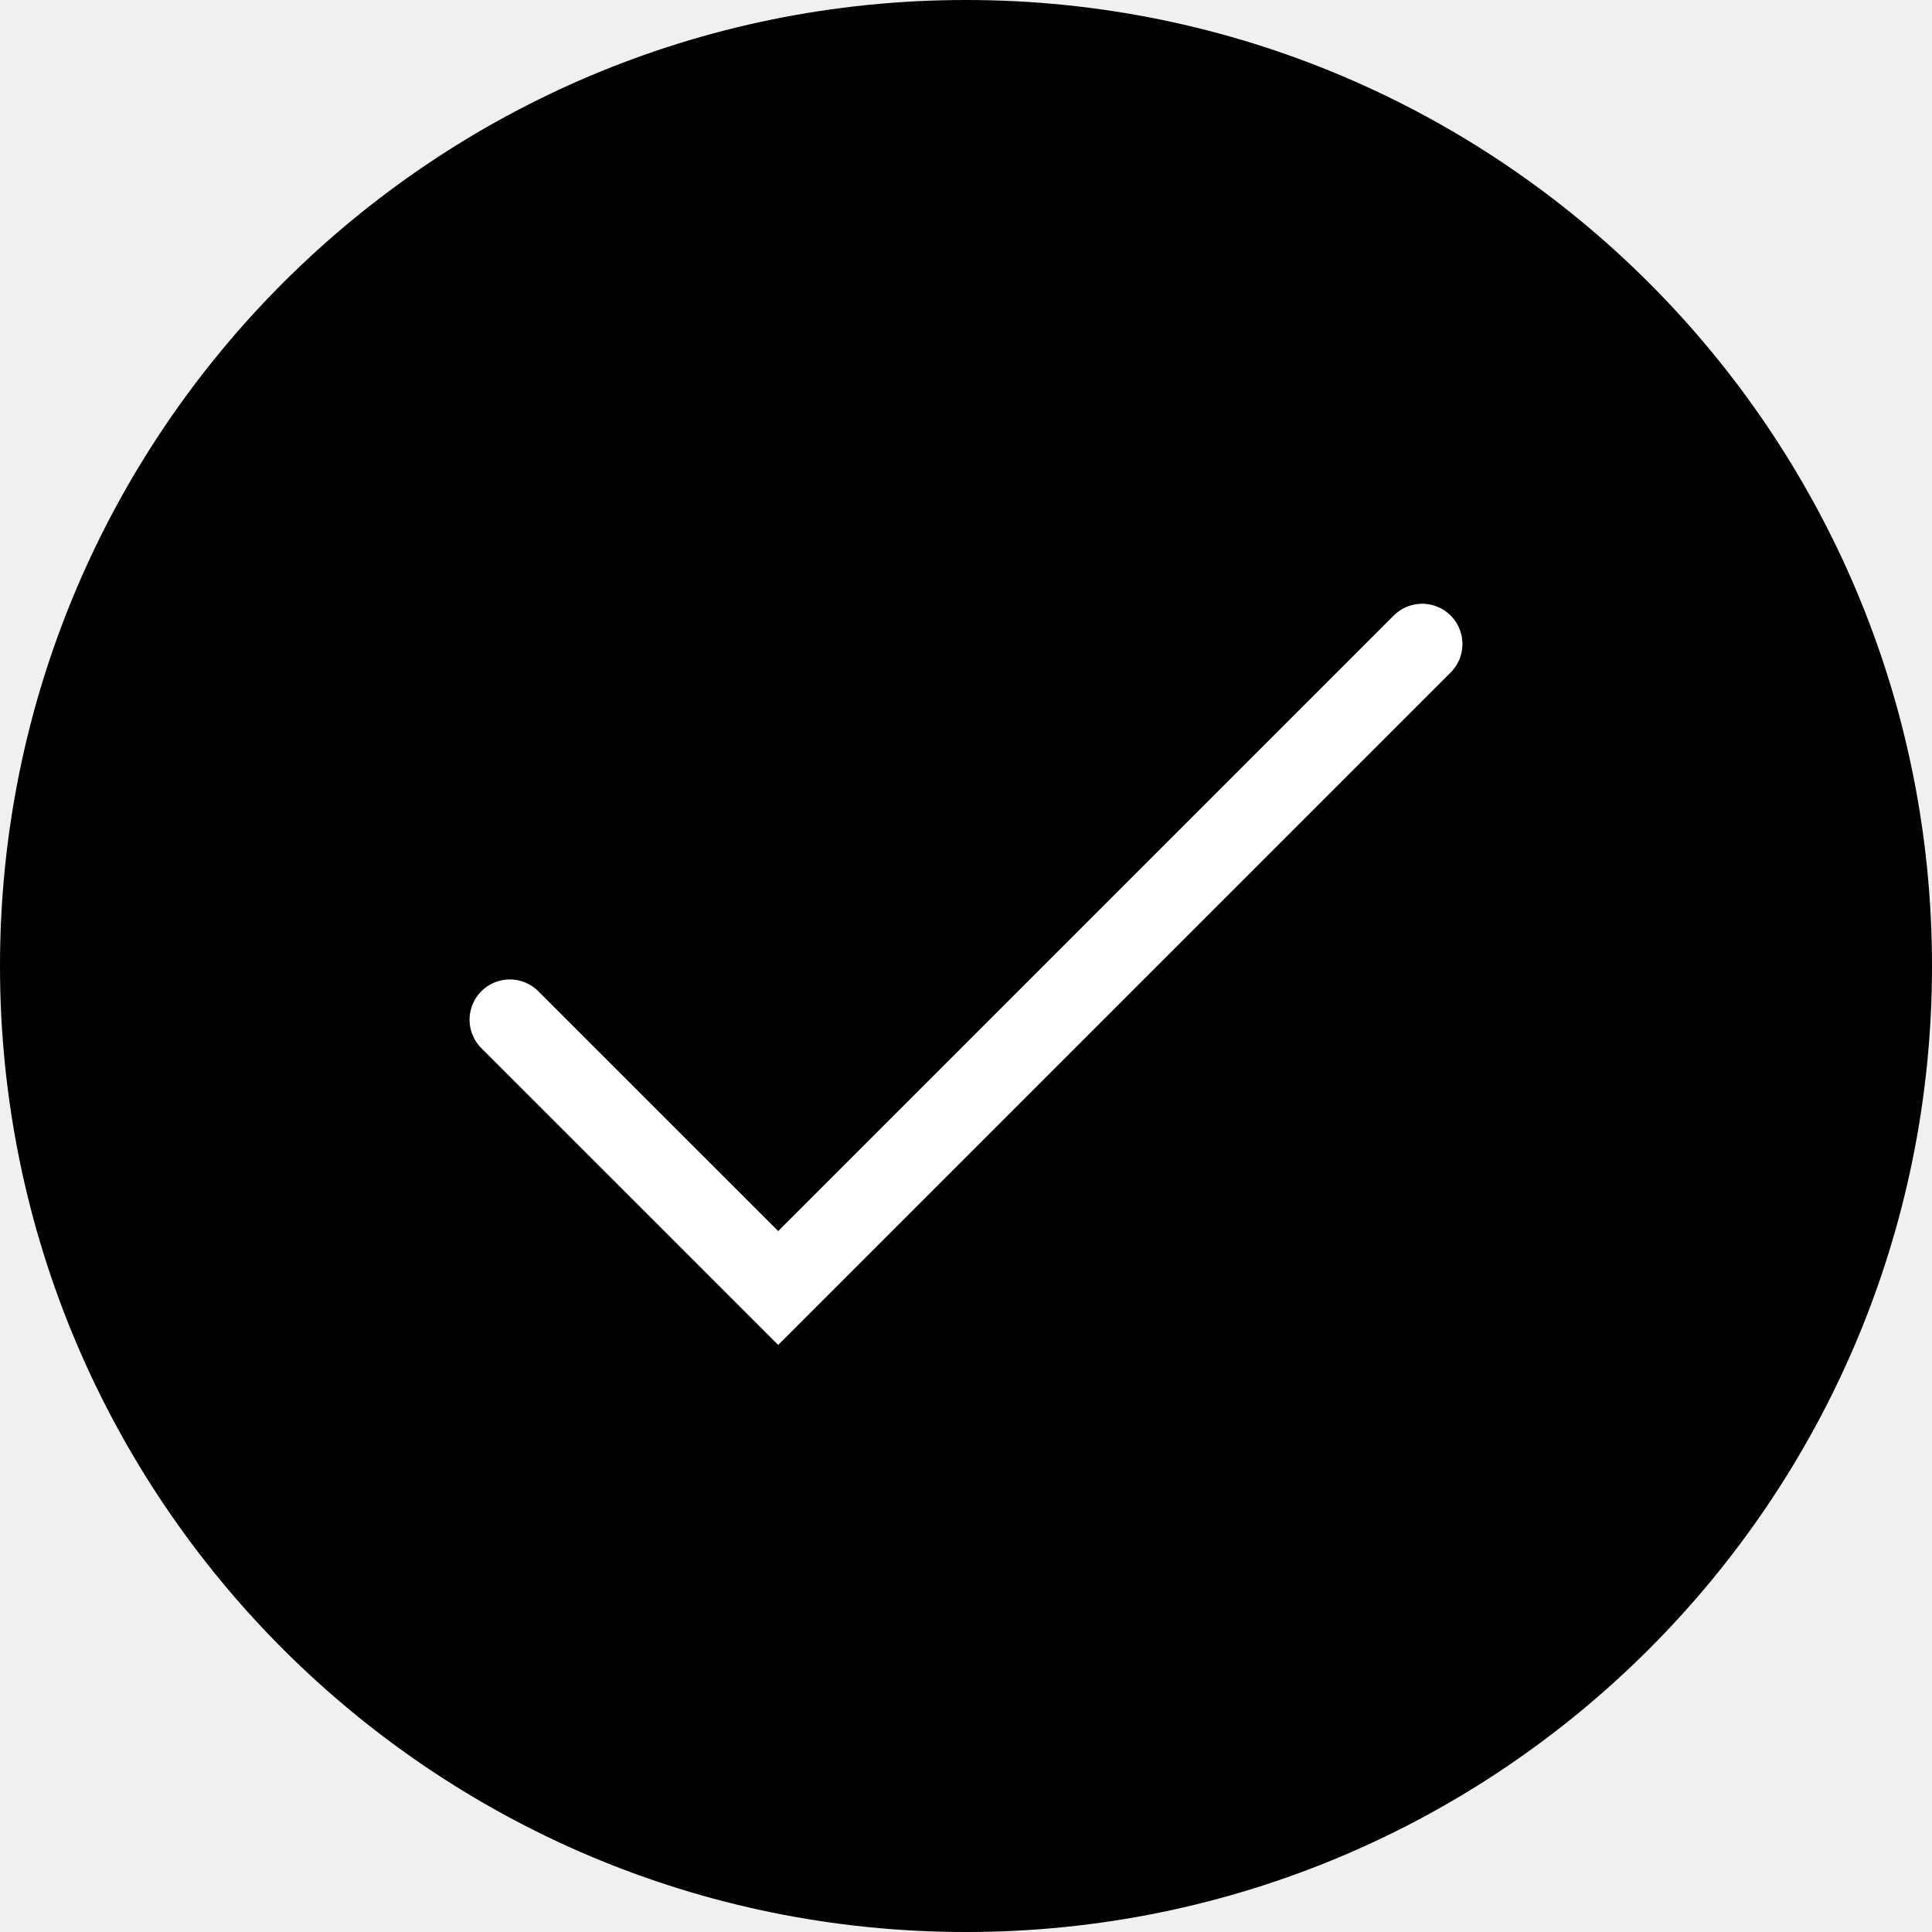
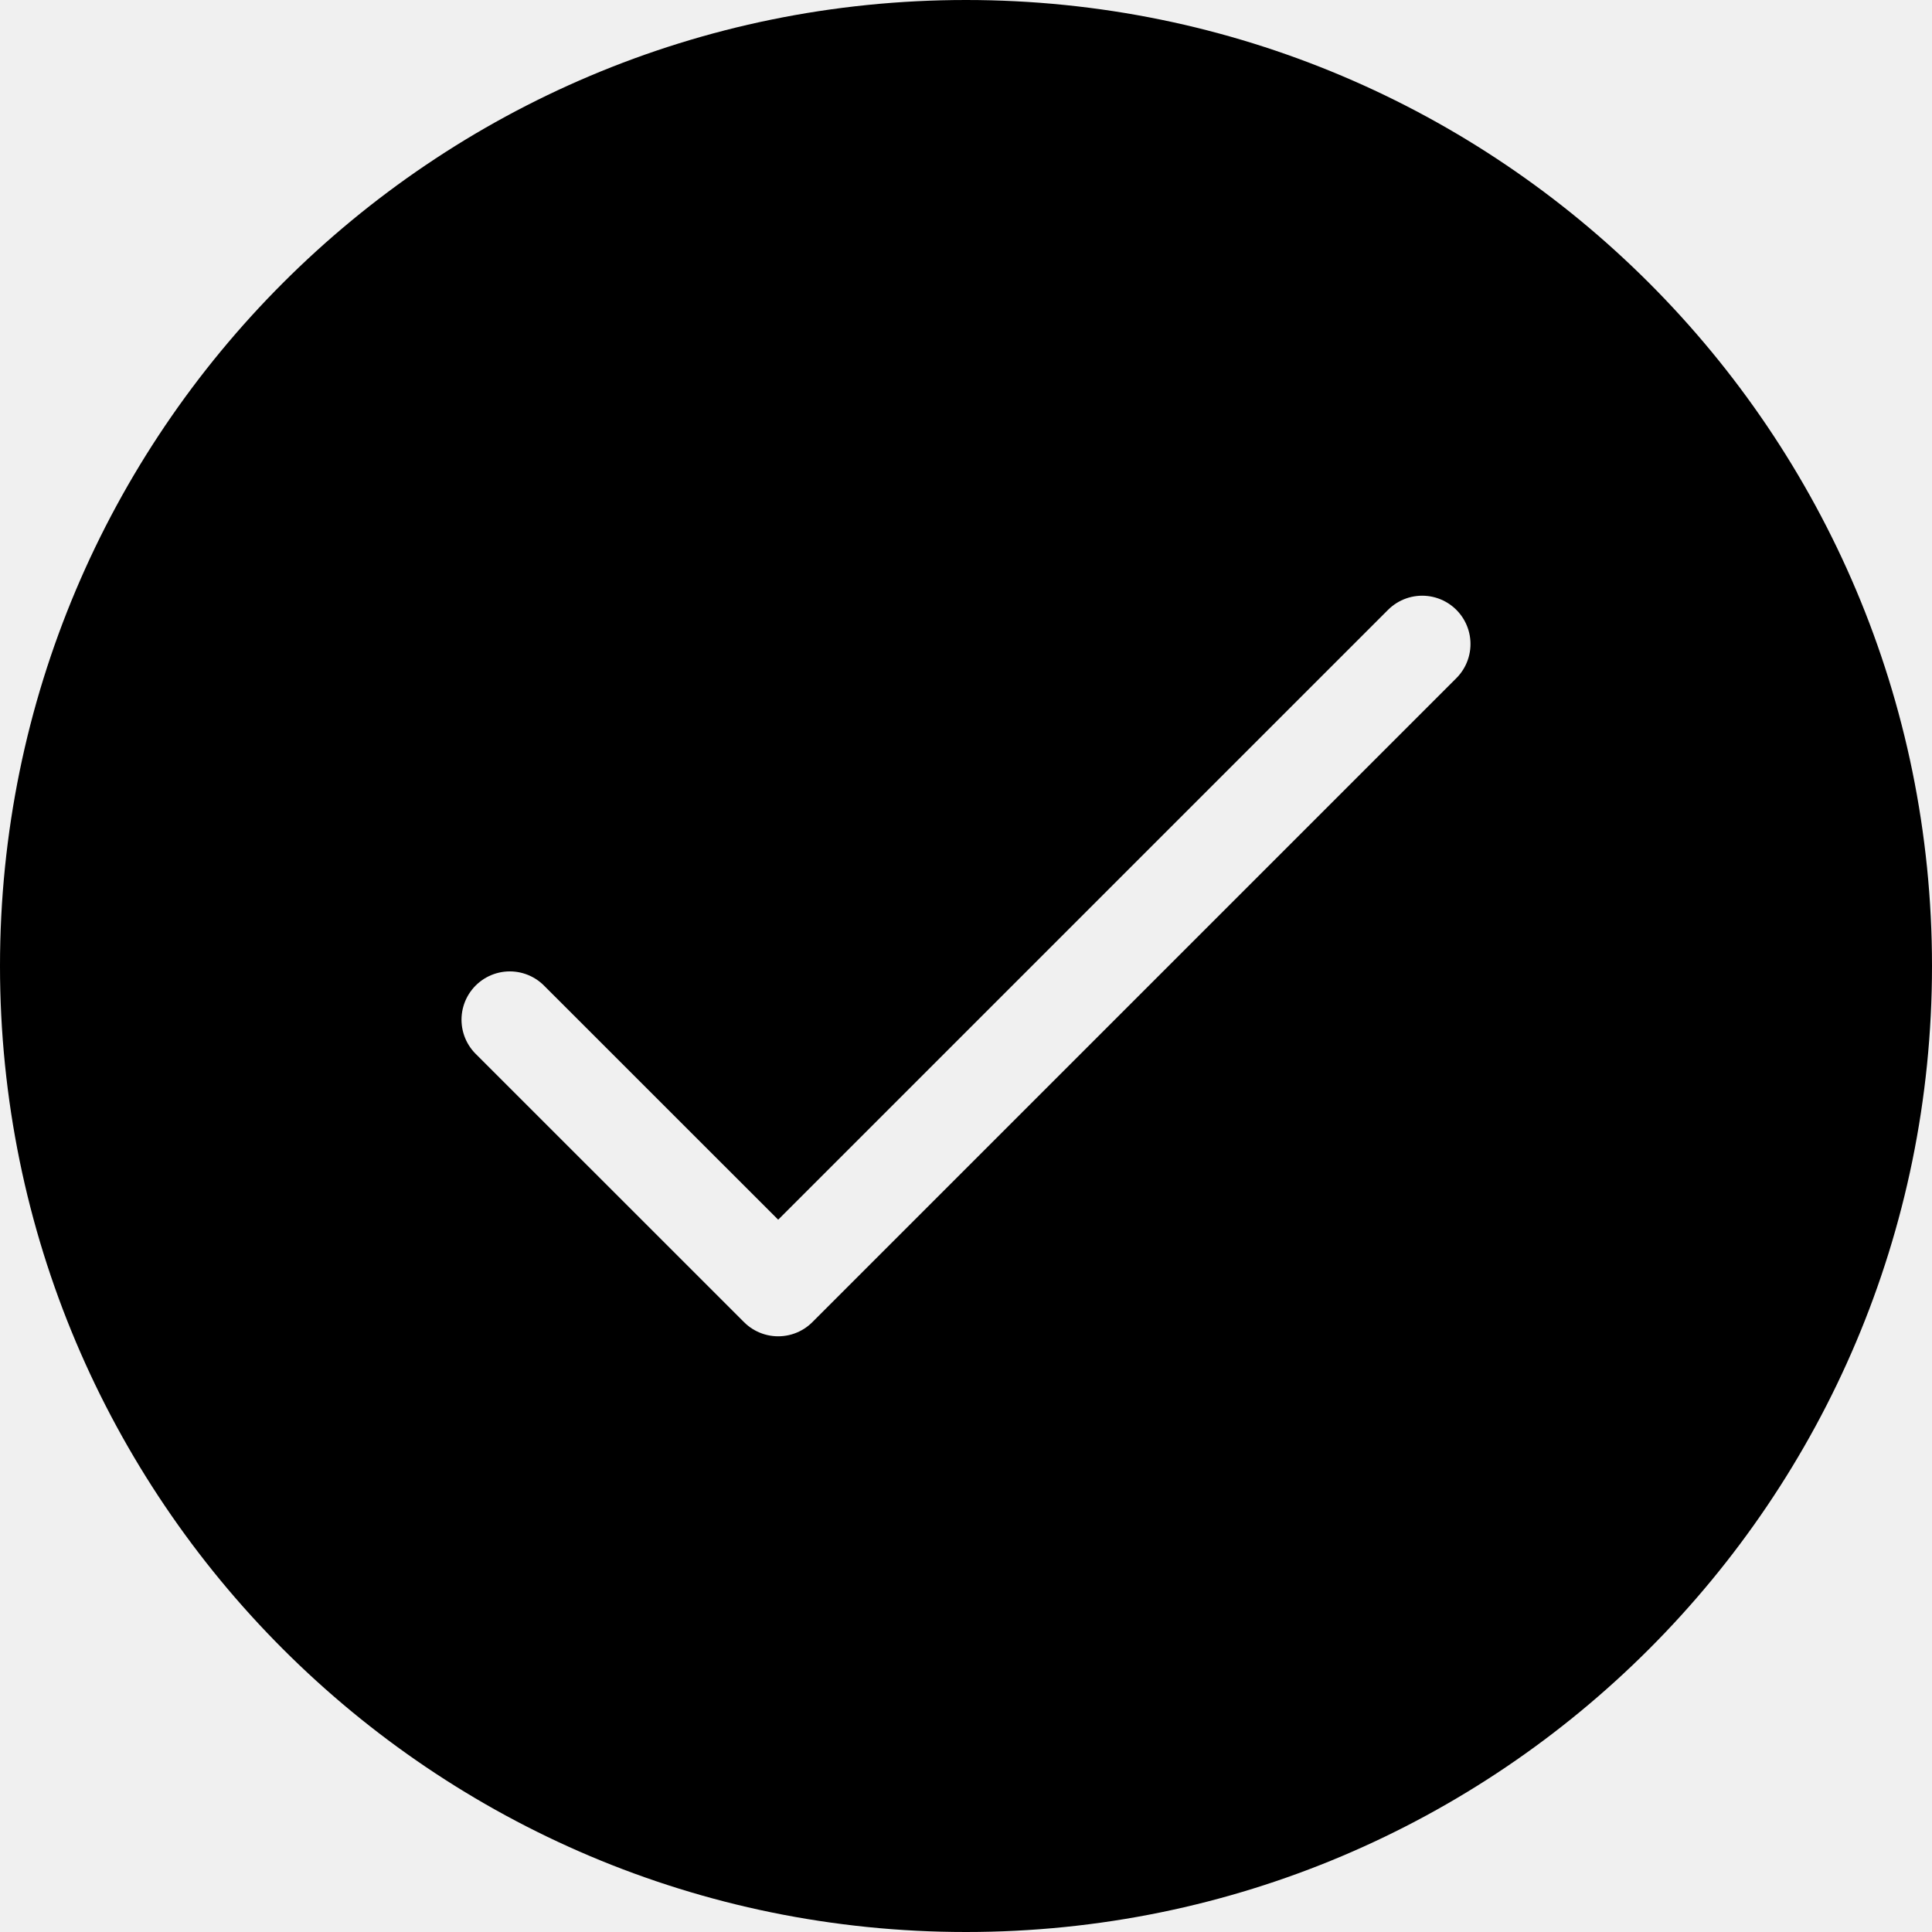
<svg xmlns="http://www.w3.org/2000/svg" width="24" height="24" viewBox="0 0 24 24" fill="none">
-   <g>
-     <g id="Group 295">
-       <circle id="Ellipse 1149" cx="12" cy="12" r="11.5" fill="black" stroke="black" />
-       <g id="Icons / Tick">
-         <path id="Vector 7" d="M6.333 12.667L9.667 16L17.667 8" stroke="white" stroke-linecap="round" stroke-width="1" vector-effect="non-scaling-stroke" />
-       </g>
-     </g>
-   </g>
+   <defs>
+     <mask id="tickf-cut" maskUnits="userSpaceOnUse" x="0" y="0" width="24" height="24">
+       <rect width="24" height="24" fill="white" />
+       <path d="M6.333 12.667L9.667 16L17.667 8" stroke="black" stroke-width="1.2" stroke-linecap="round" stroke-linejoin="round" />
+     </mask>
+   </defs>
+   <circle cx="12" cy="12" r="12" fill="black" mask="url(#tickf-cut)" />
</svg>
